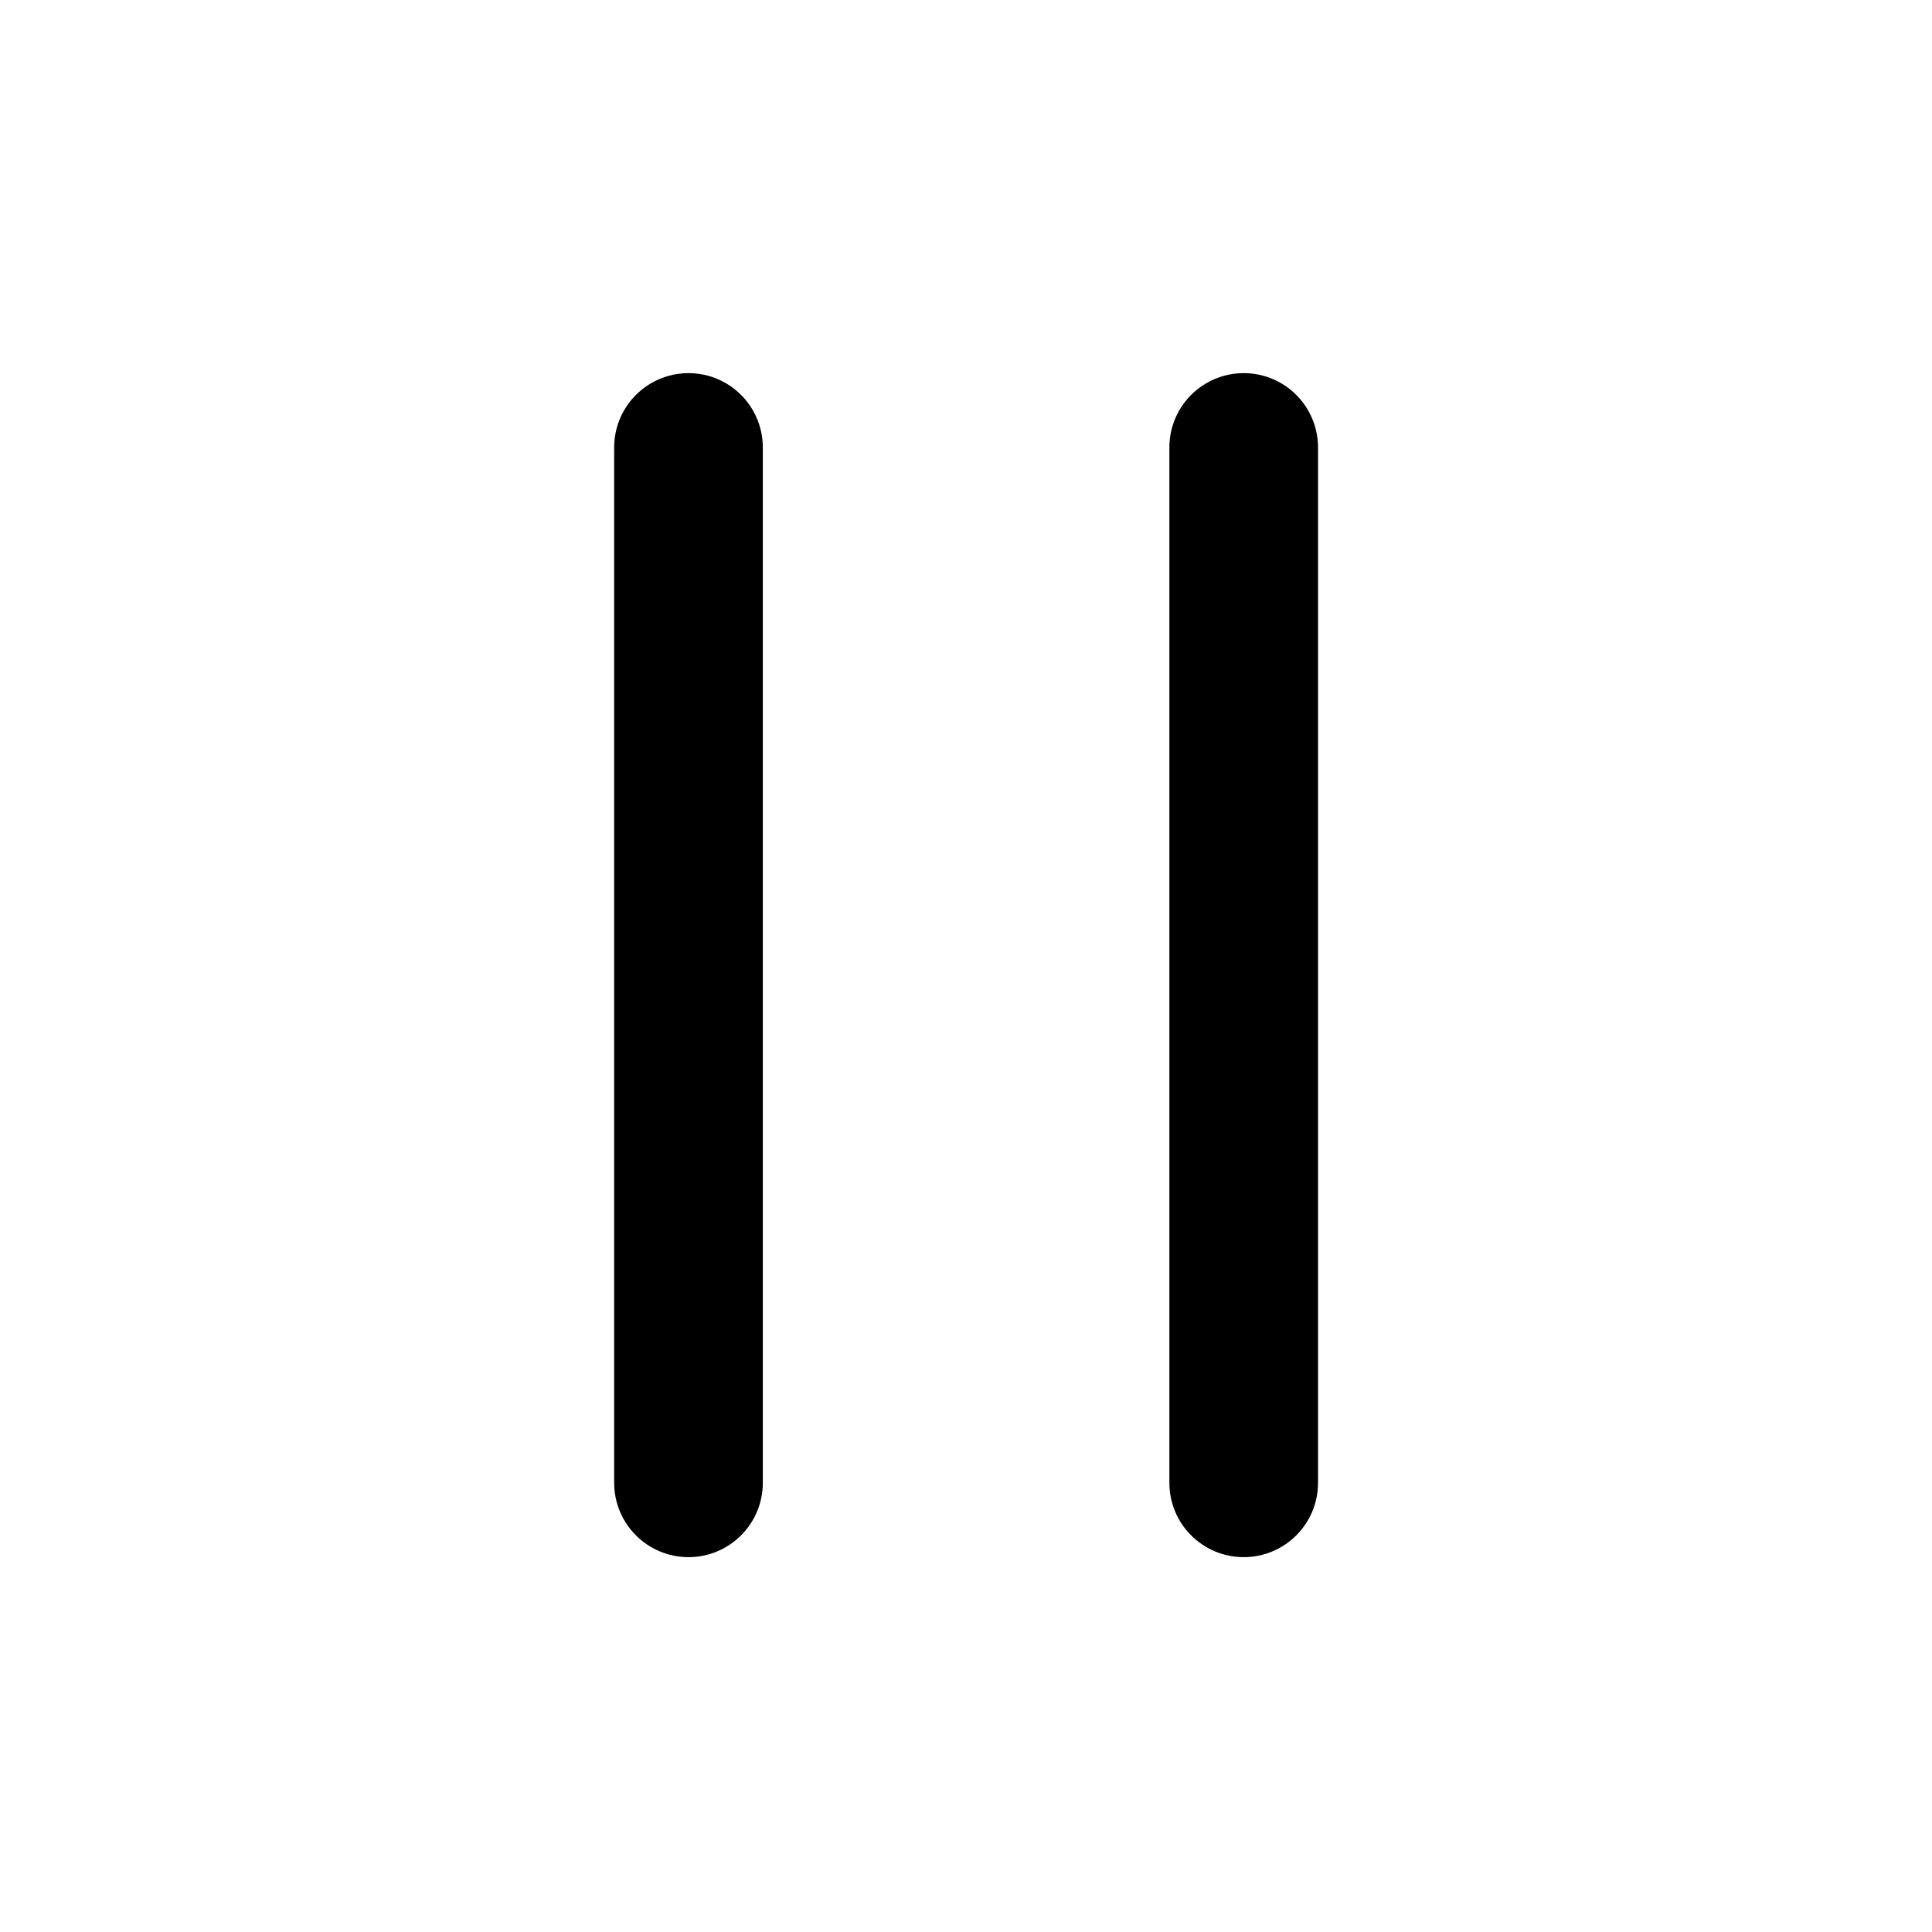
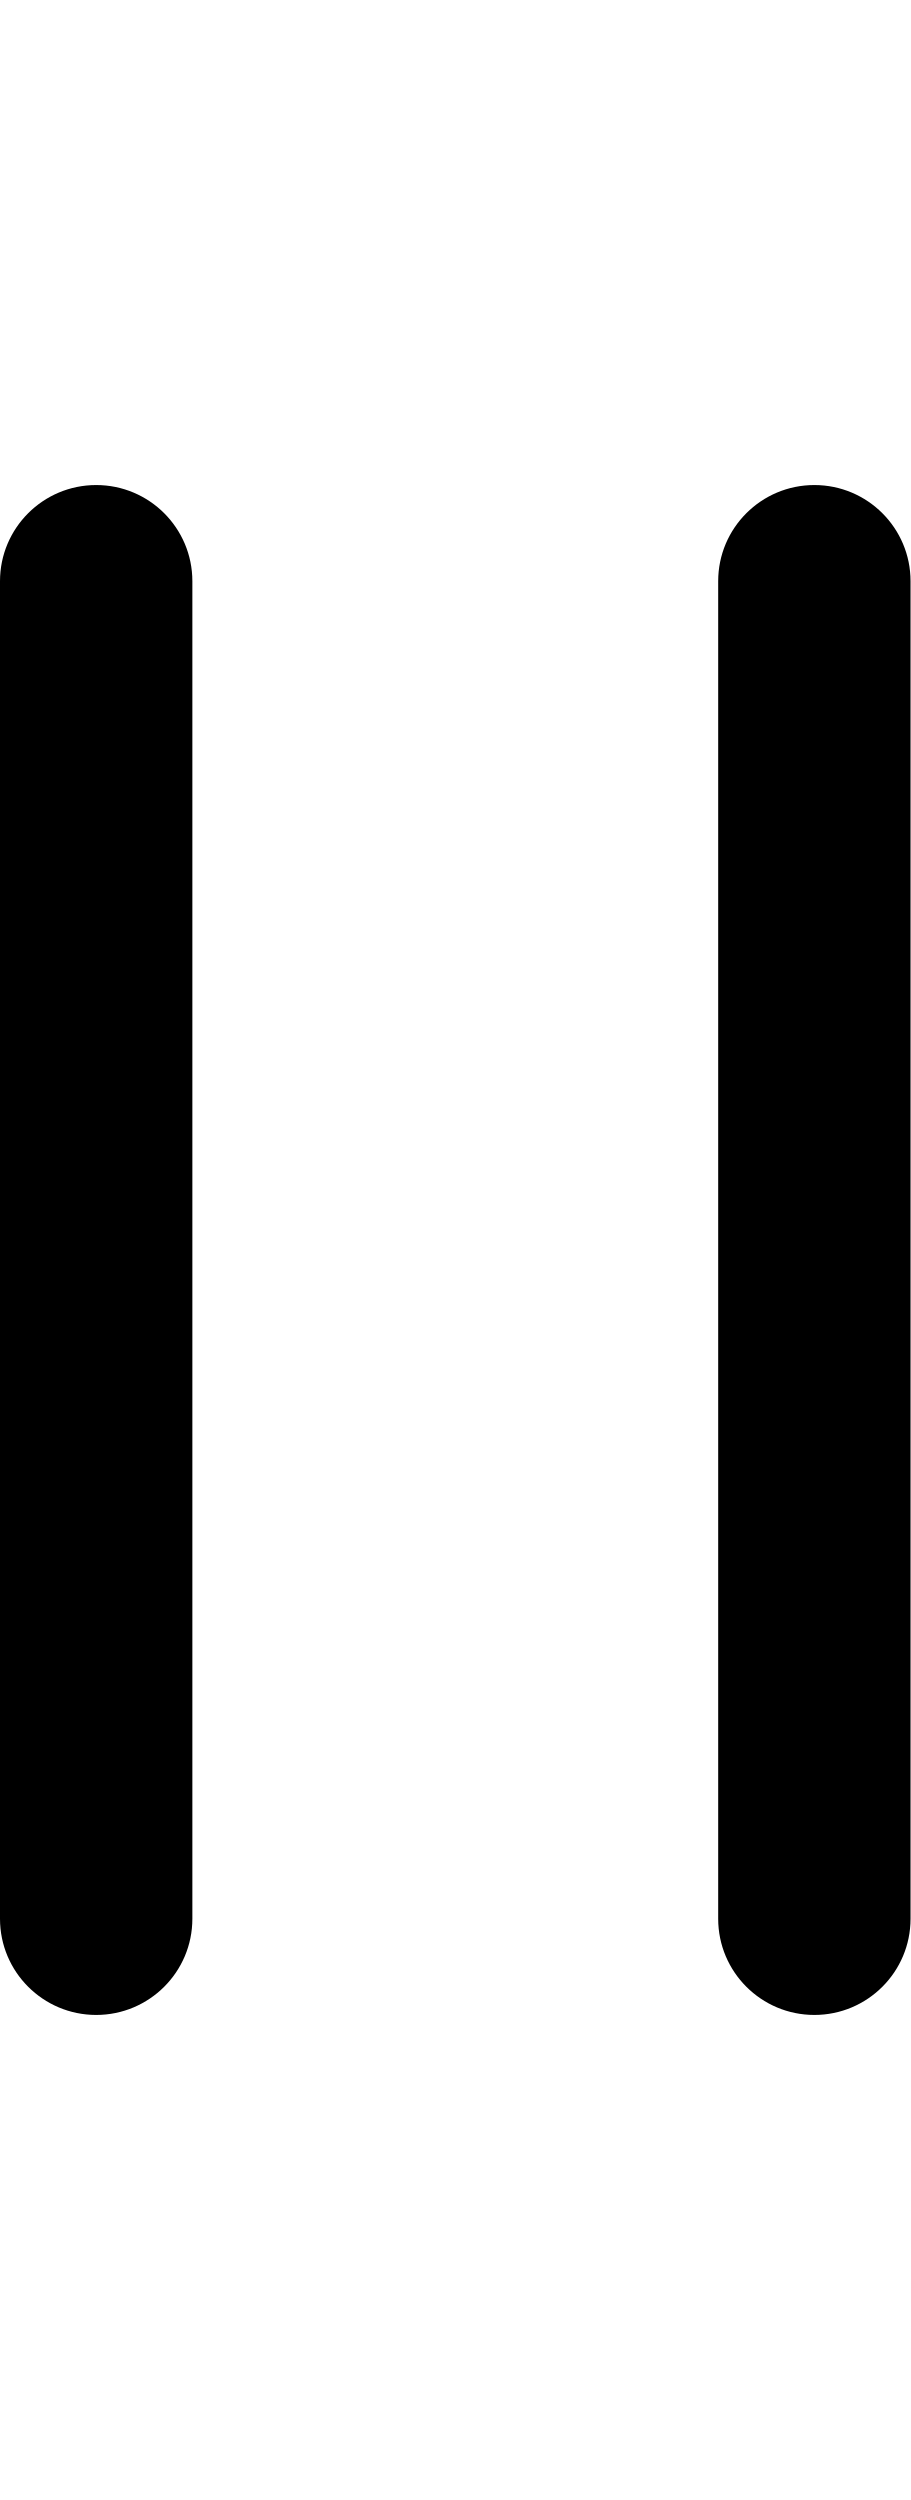
- <svg xmlns="http://www.w3.org/2000/svg" id="ds44-icons" viewBox="0 0 480 480">
+ <svg xmlns="http://www.w3.org/2000/svg" id="ds44-icons" width="174.825" height="480" viewBox="0 0 174.825 480">
  <g id="pause">
    <g id="Groupe_2223" data-name="Groupe 2223">
      <g id="Ligne_229" data-name="Ligne 229">
-         <path d="M171.05,386.87a18.47,18.47,0,0,1-18.46-18.47V111.6a18.47,18.47,0,1,1,36.93,0V368.4A18.47,18.47,0,0,1,171.05,386.87Z" />
+         <path d="M18.467,386.871A18.472,18.472,0,0,1,0,368.404V111.596a18.467,18.467,0,0,1,36.934,0V368.404A18.472,18.472,0,0,1,18.467,386.871Z" />
      </g>
      <g id="Ligne_230" data-name="Ligne 230">
-         <path d="M309,386.87a18.47,18.47,0,0,1-18.47-18.47V111.6a18.47,18.47,0,1,1,36.93,0V368.4A18.47,18.47,0,0,1,309,386.87Z" />
+         <path d="M156.358,386.871a18.472,18.472,0,0,1-18.467-18.467V111.596a18.467,18.467,0,0,1,36.934,0V368.404A18.472,18.472,0,0,1,156.358,386.871Z" />
      </g>
    </g>
  </g>
</svg>
